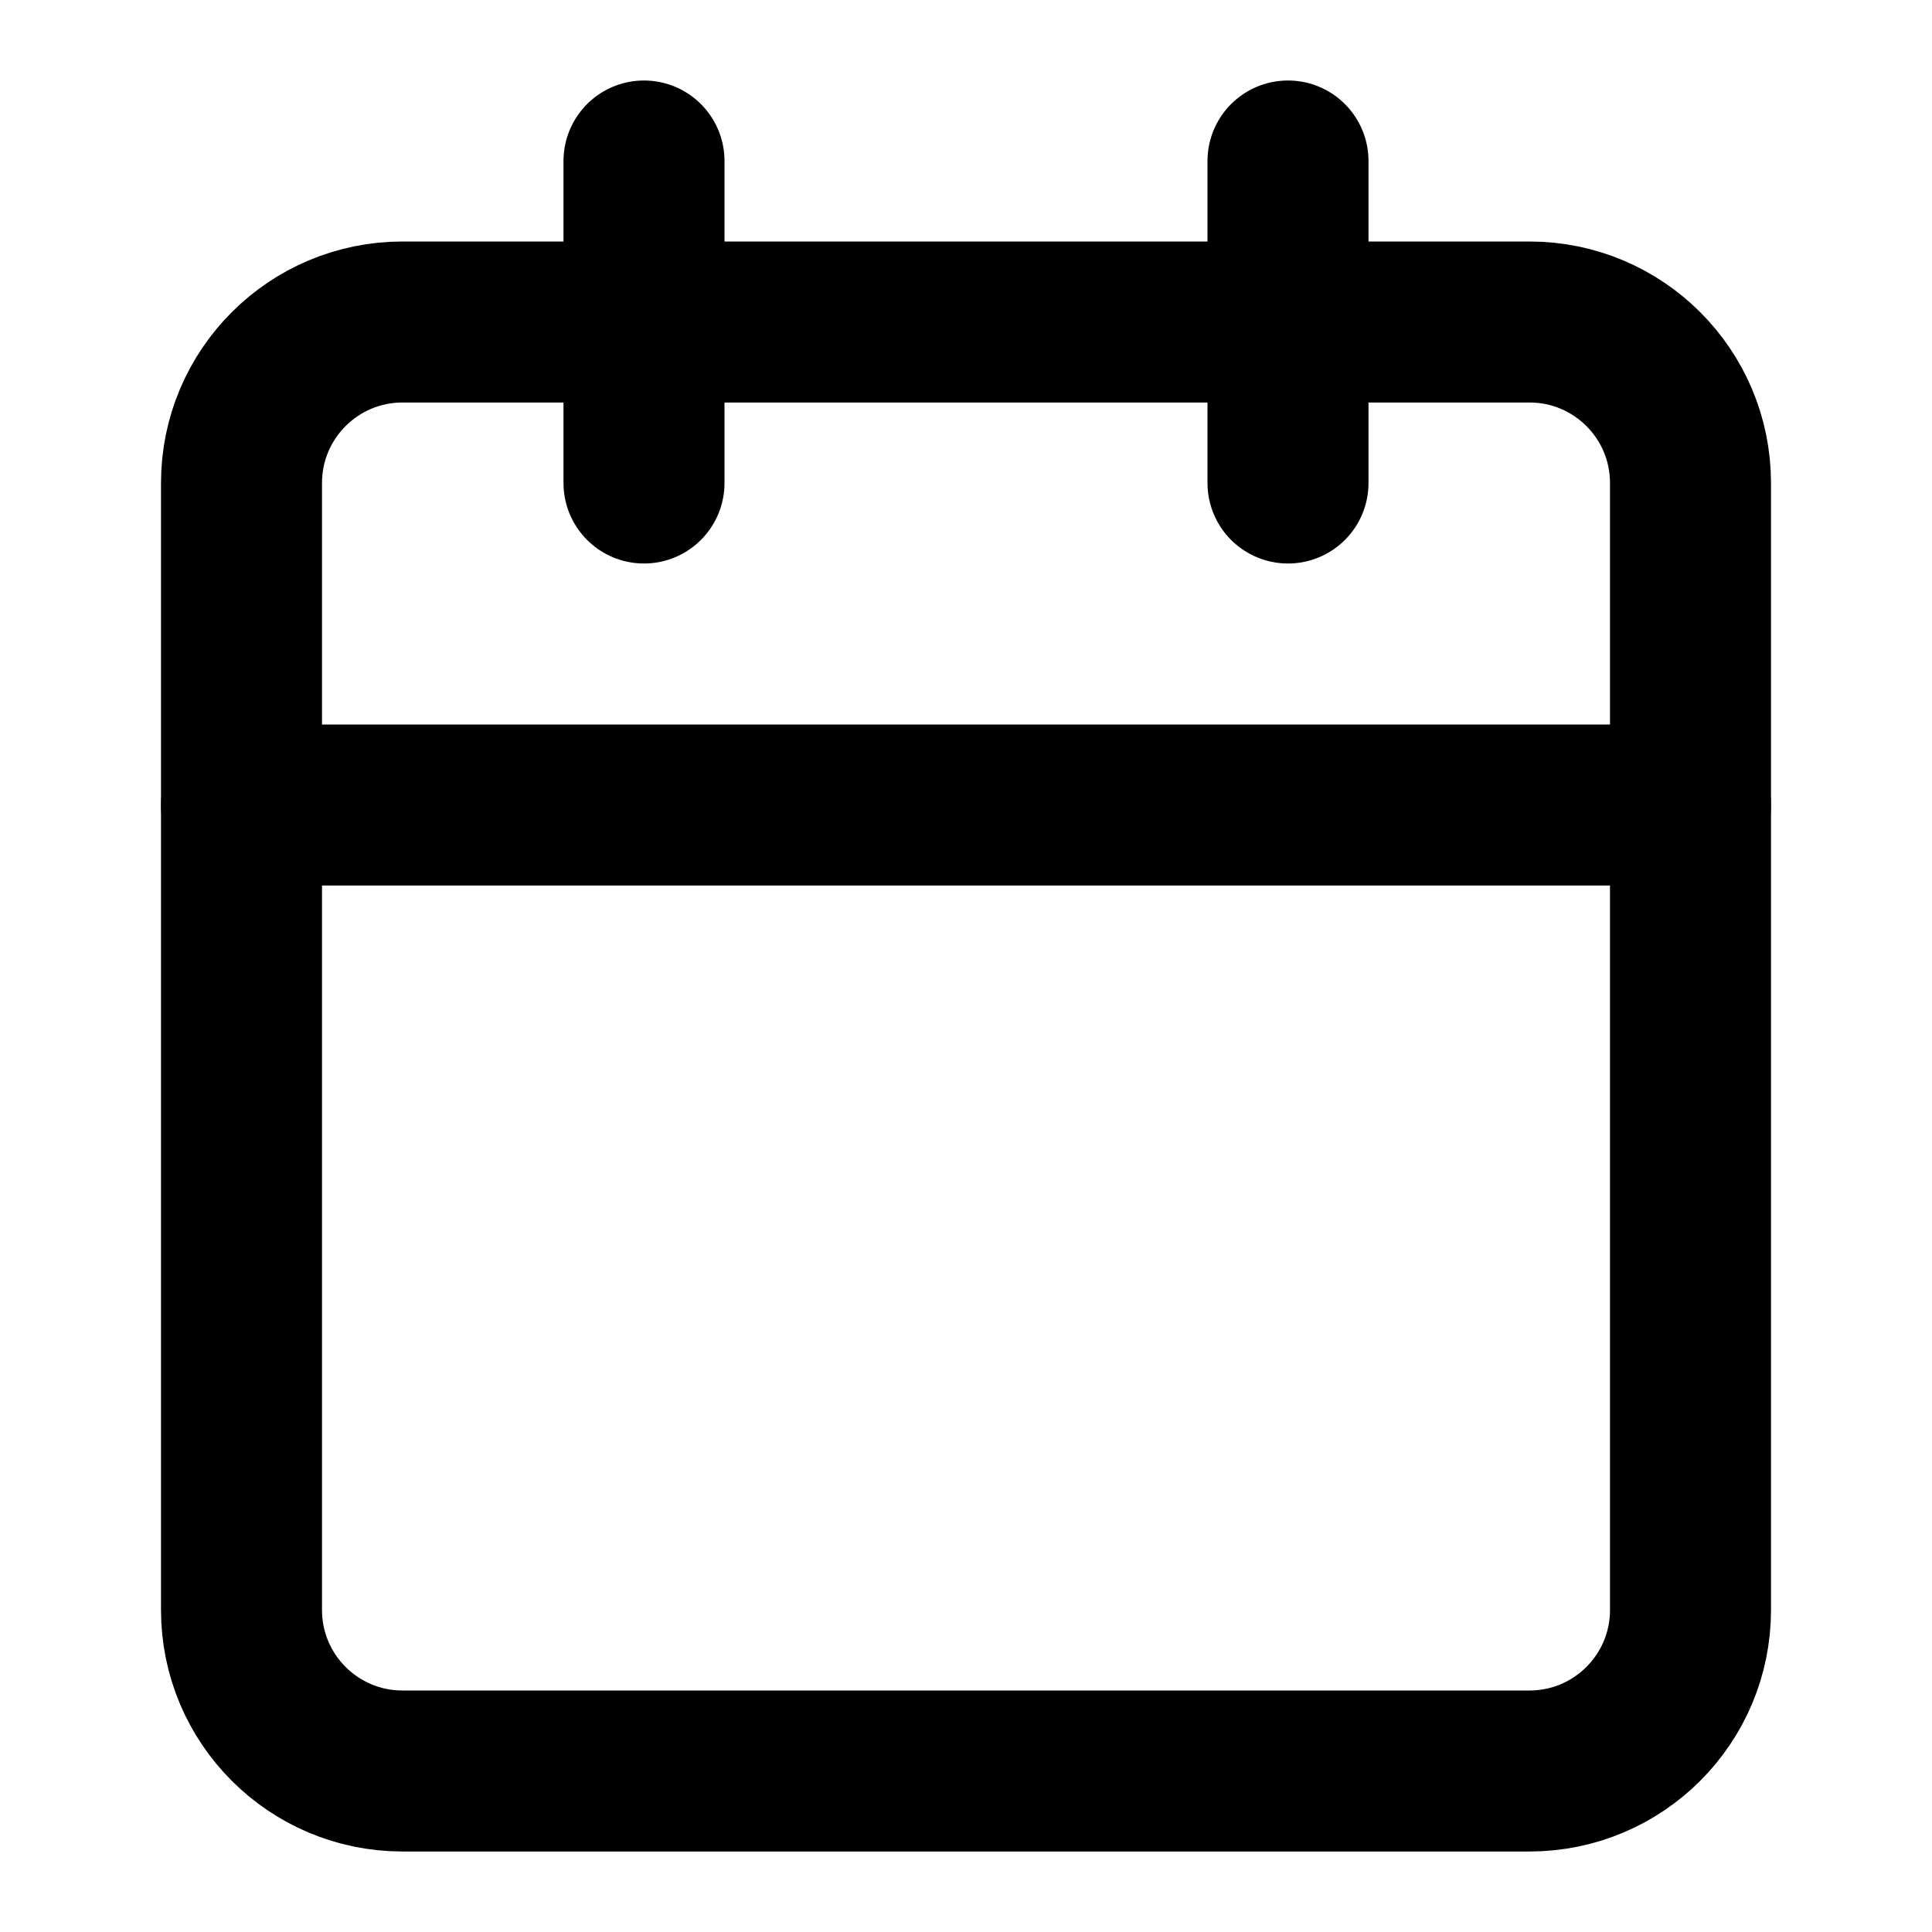
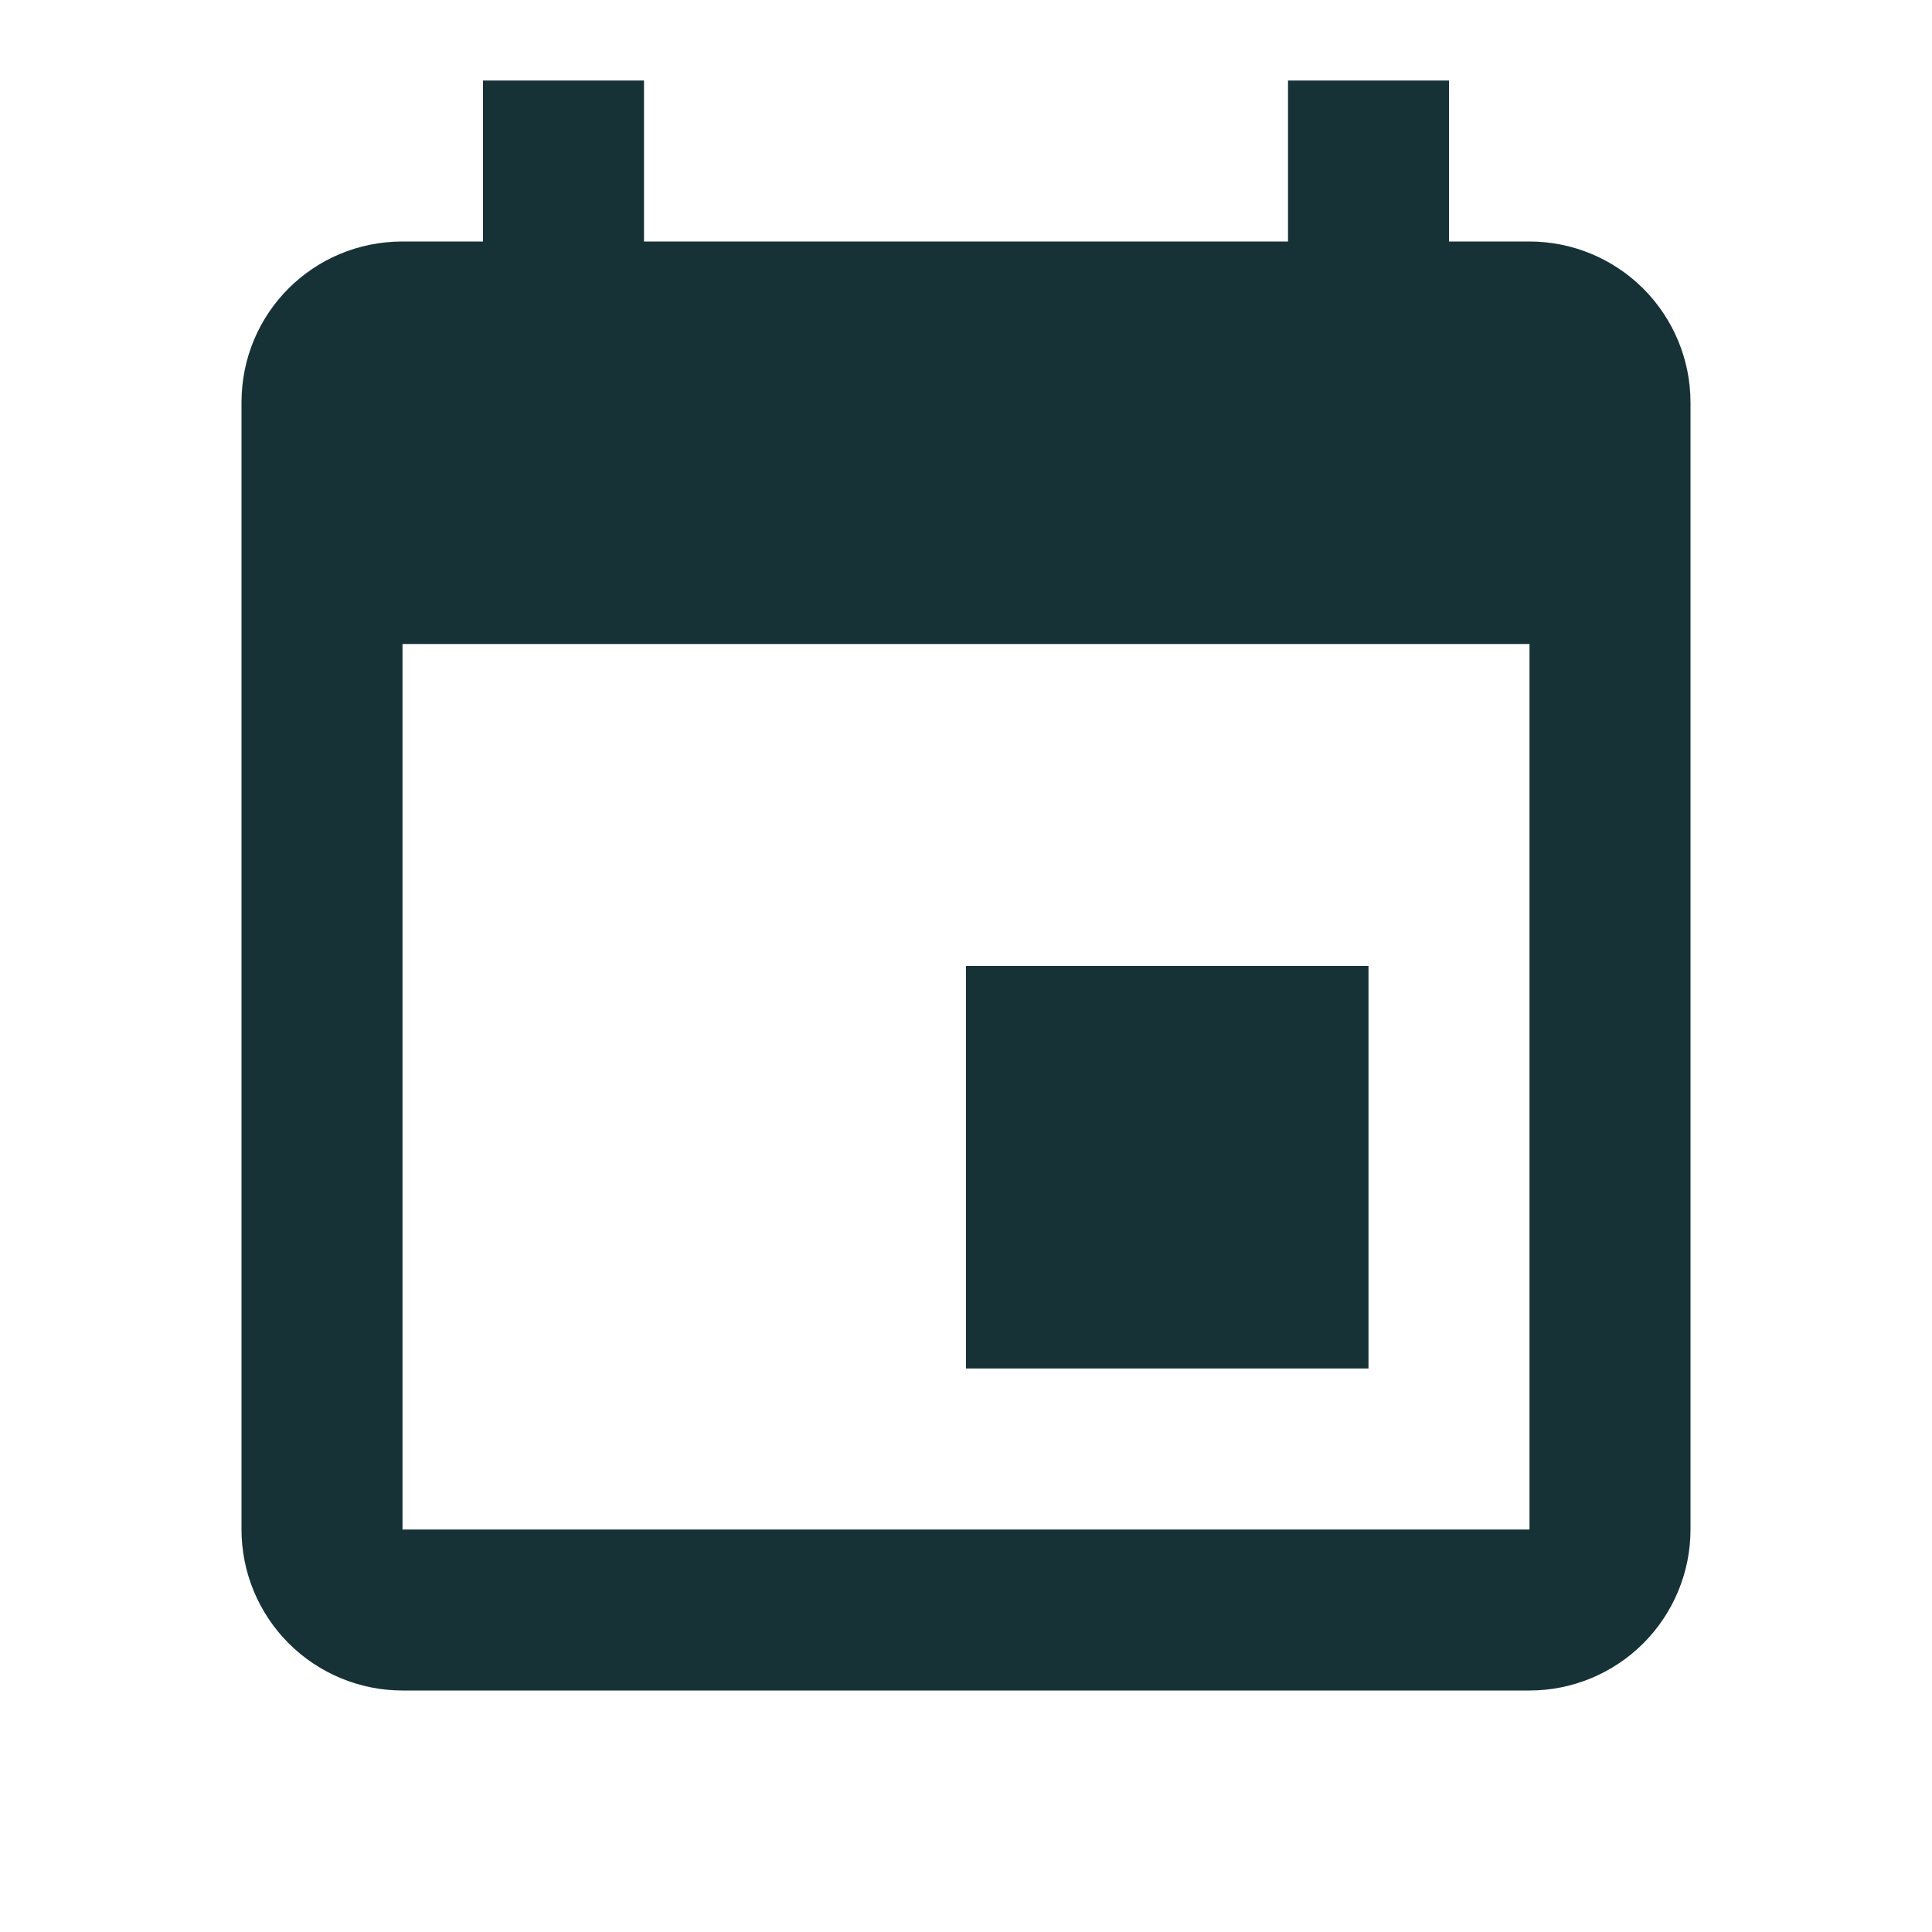
- <svg xmlns="http://www.w3.org/2000/svg" width="24" height="24" viewBox="0 0 24 24" fill="none" stroke="currentColor" stroke-width="2" stroke-linecap="round" stroke-linejoin="round" class="feather feather-calendar">
-   <rect x="3" y="4" width="18" height="18" rx="2" ry="2" />
-   <line x1="16" y1="2" x2="16" y2="6" />
-   <line x1="8" y1="2" x2="8" y2="6" />
-   <line x1="3" y1="10" x2="21" y2="10" />
+ <svg xmlns="http://www.w3.org/2000/svg" width="24" height="24" viewBox="0 0 24 24" fill="none">
+   <path d="M19 19H5V8H19V19ZM16 1V3H8V1H6V3H5C3.89 3 3 3.89 3 5V19C3 19.53 3.211 20.039 3.586 20.414C3.961 20.789 4.47 21 5 21H19C19.53 21 20.039 20.789 20.414 20.414C20.789 20.039 21 19.53 21 19V5C21 4.47 20.789 3.961 20.414 3.586C20.039 3.211 19.53 3 19 3H18V1H16ZM17 12H12V17H17V12Z" fill="#173237" />
</svg>
